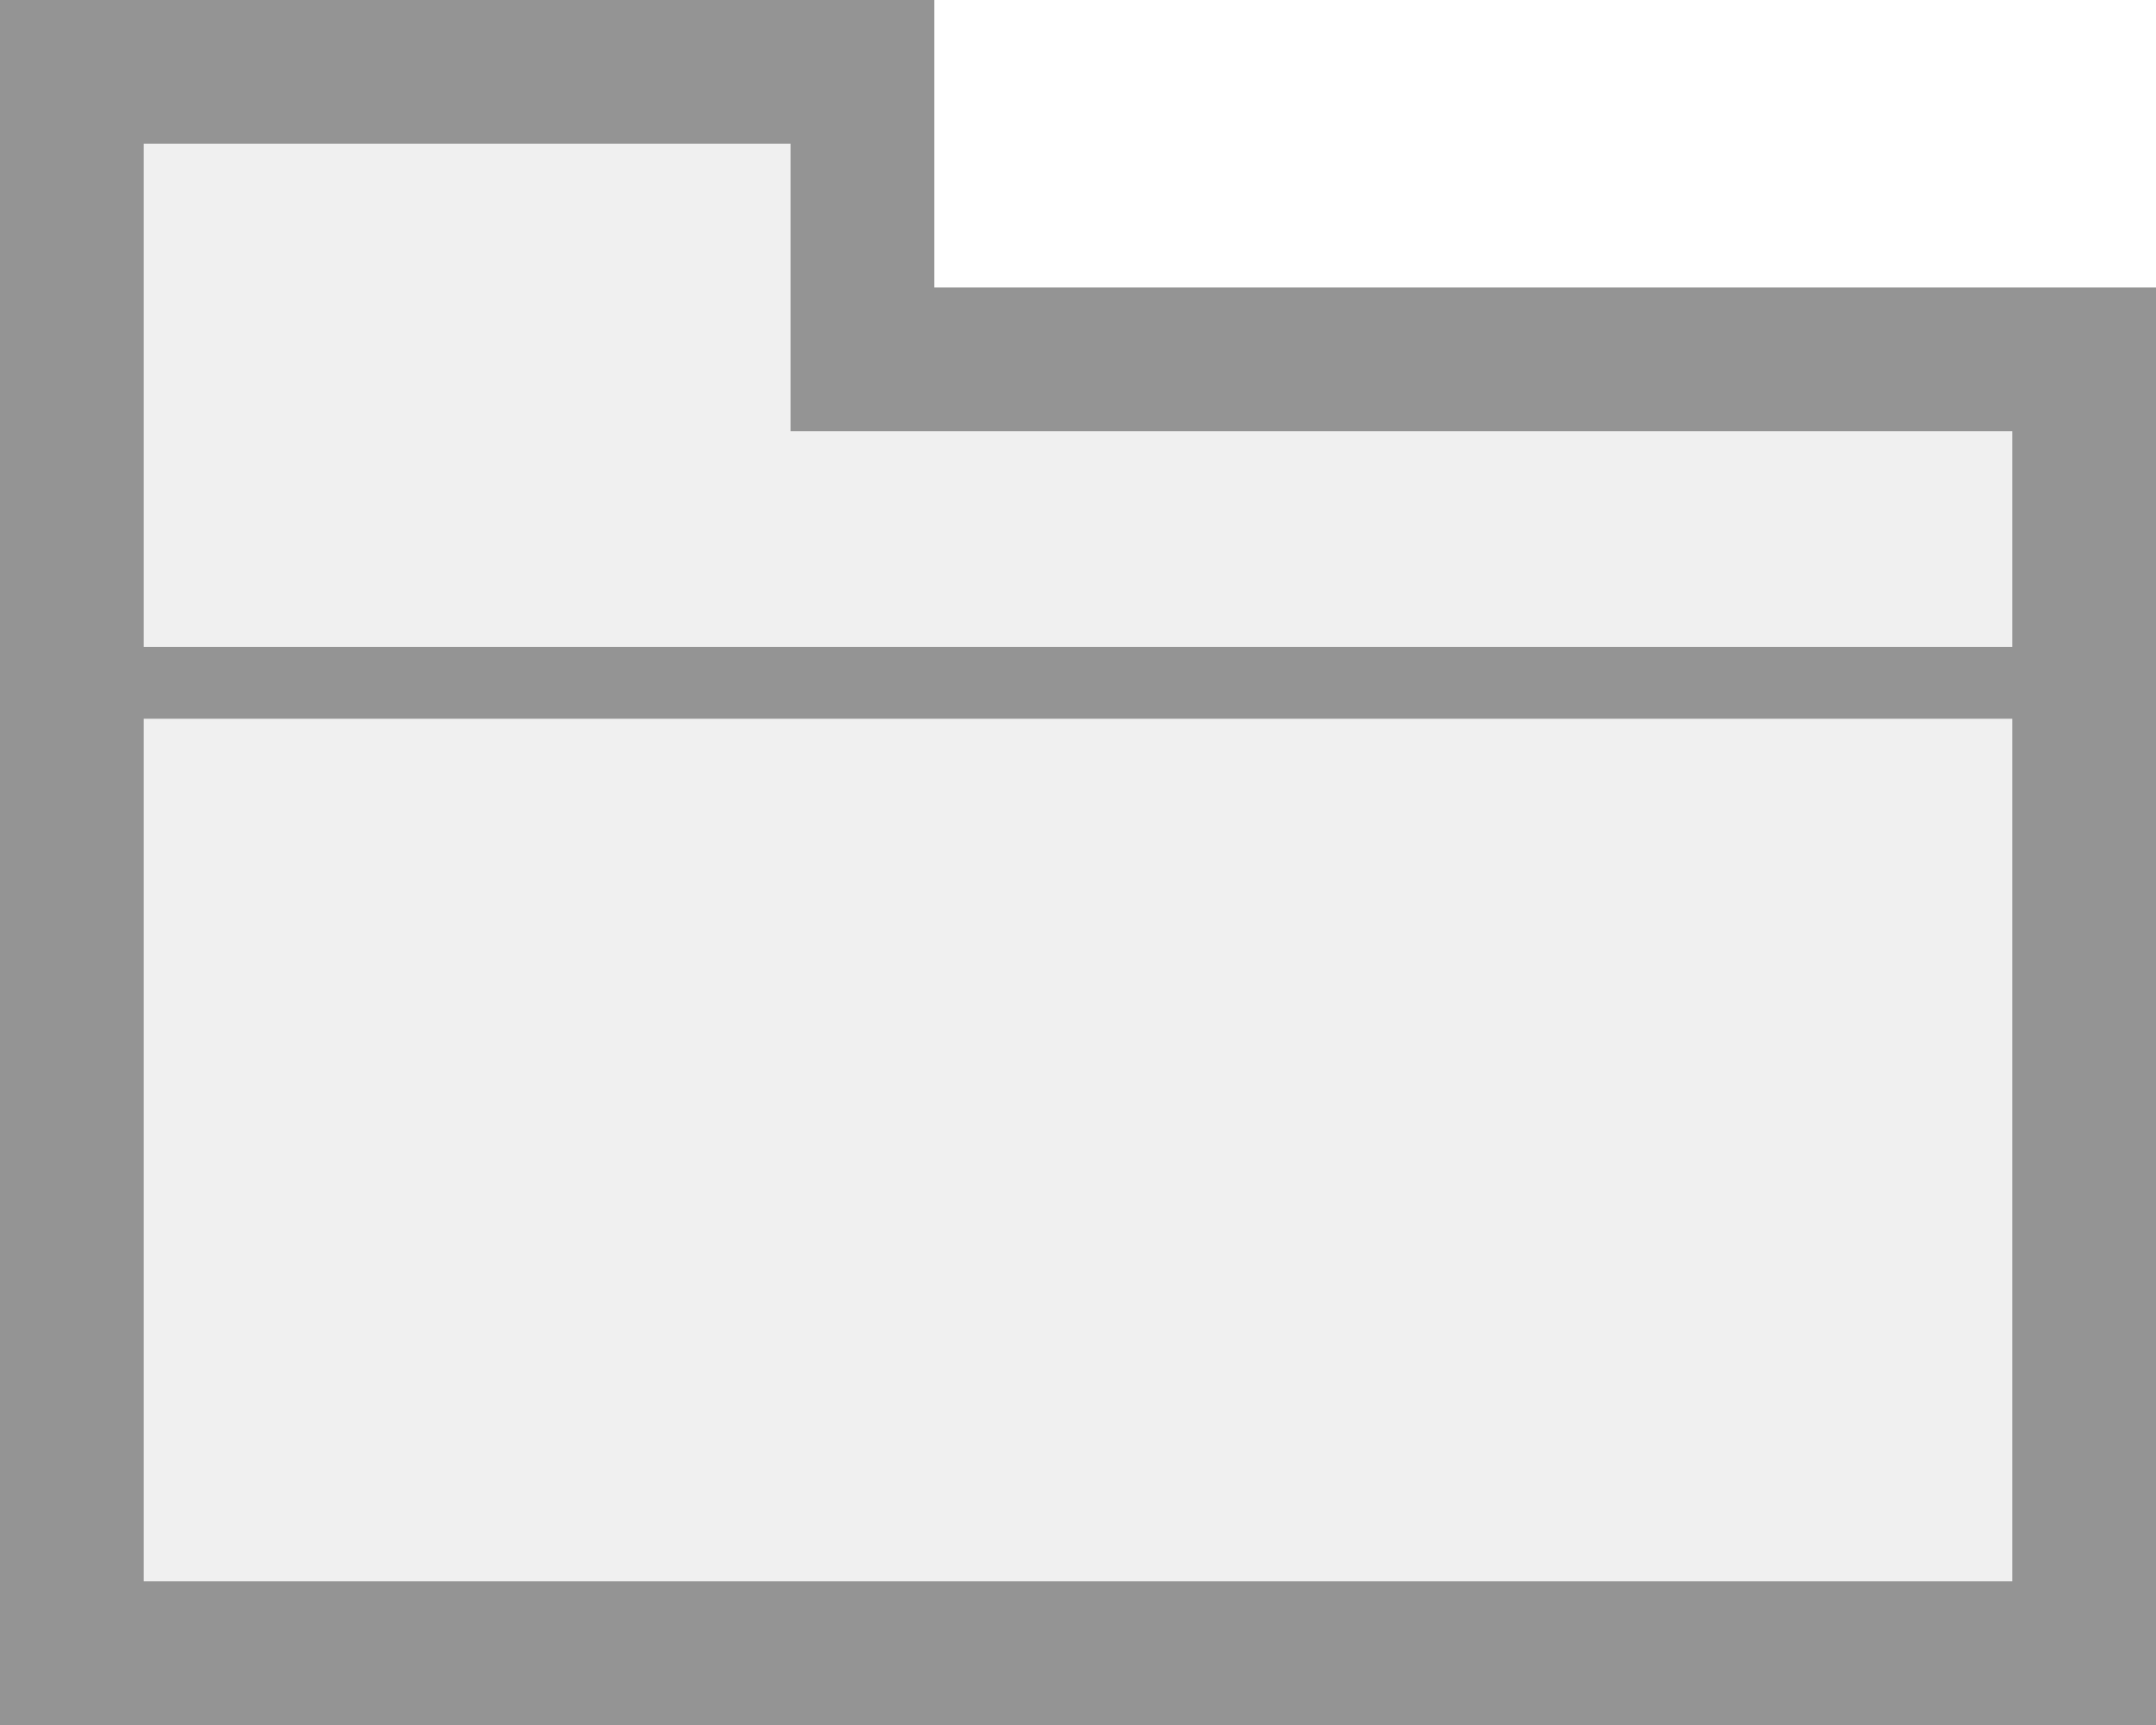
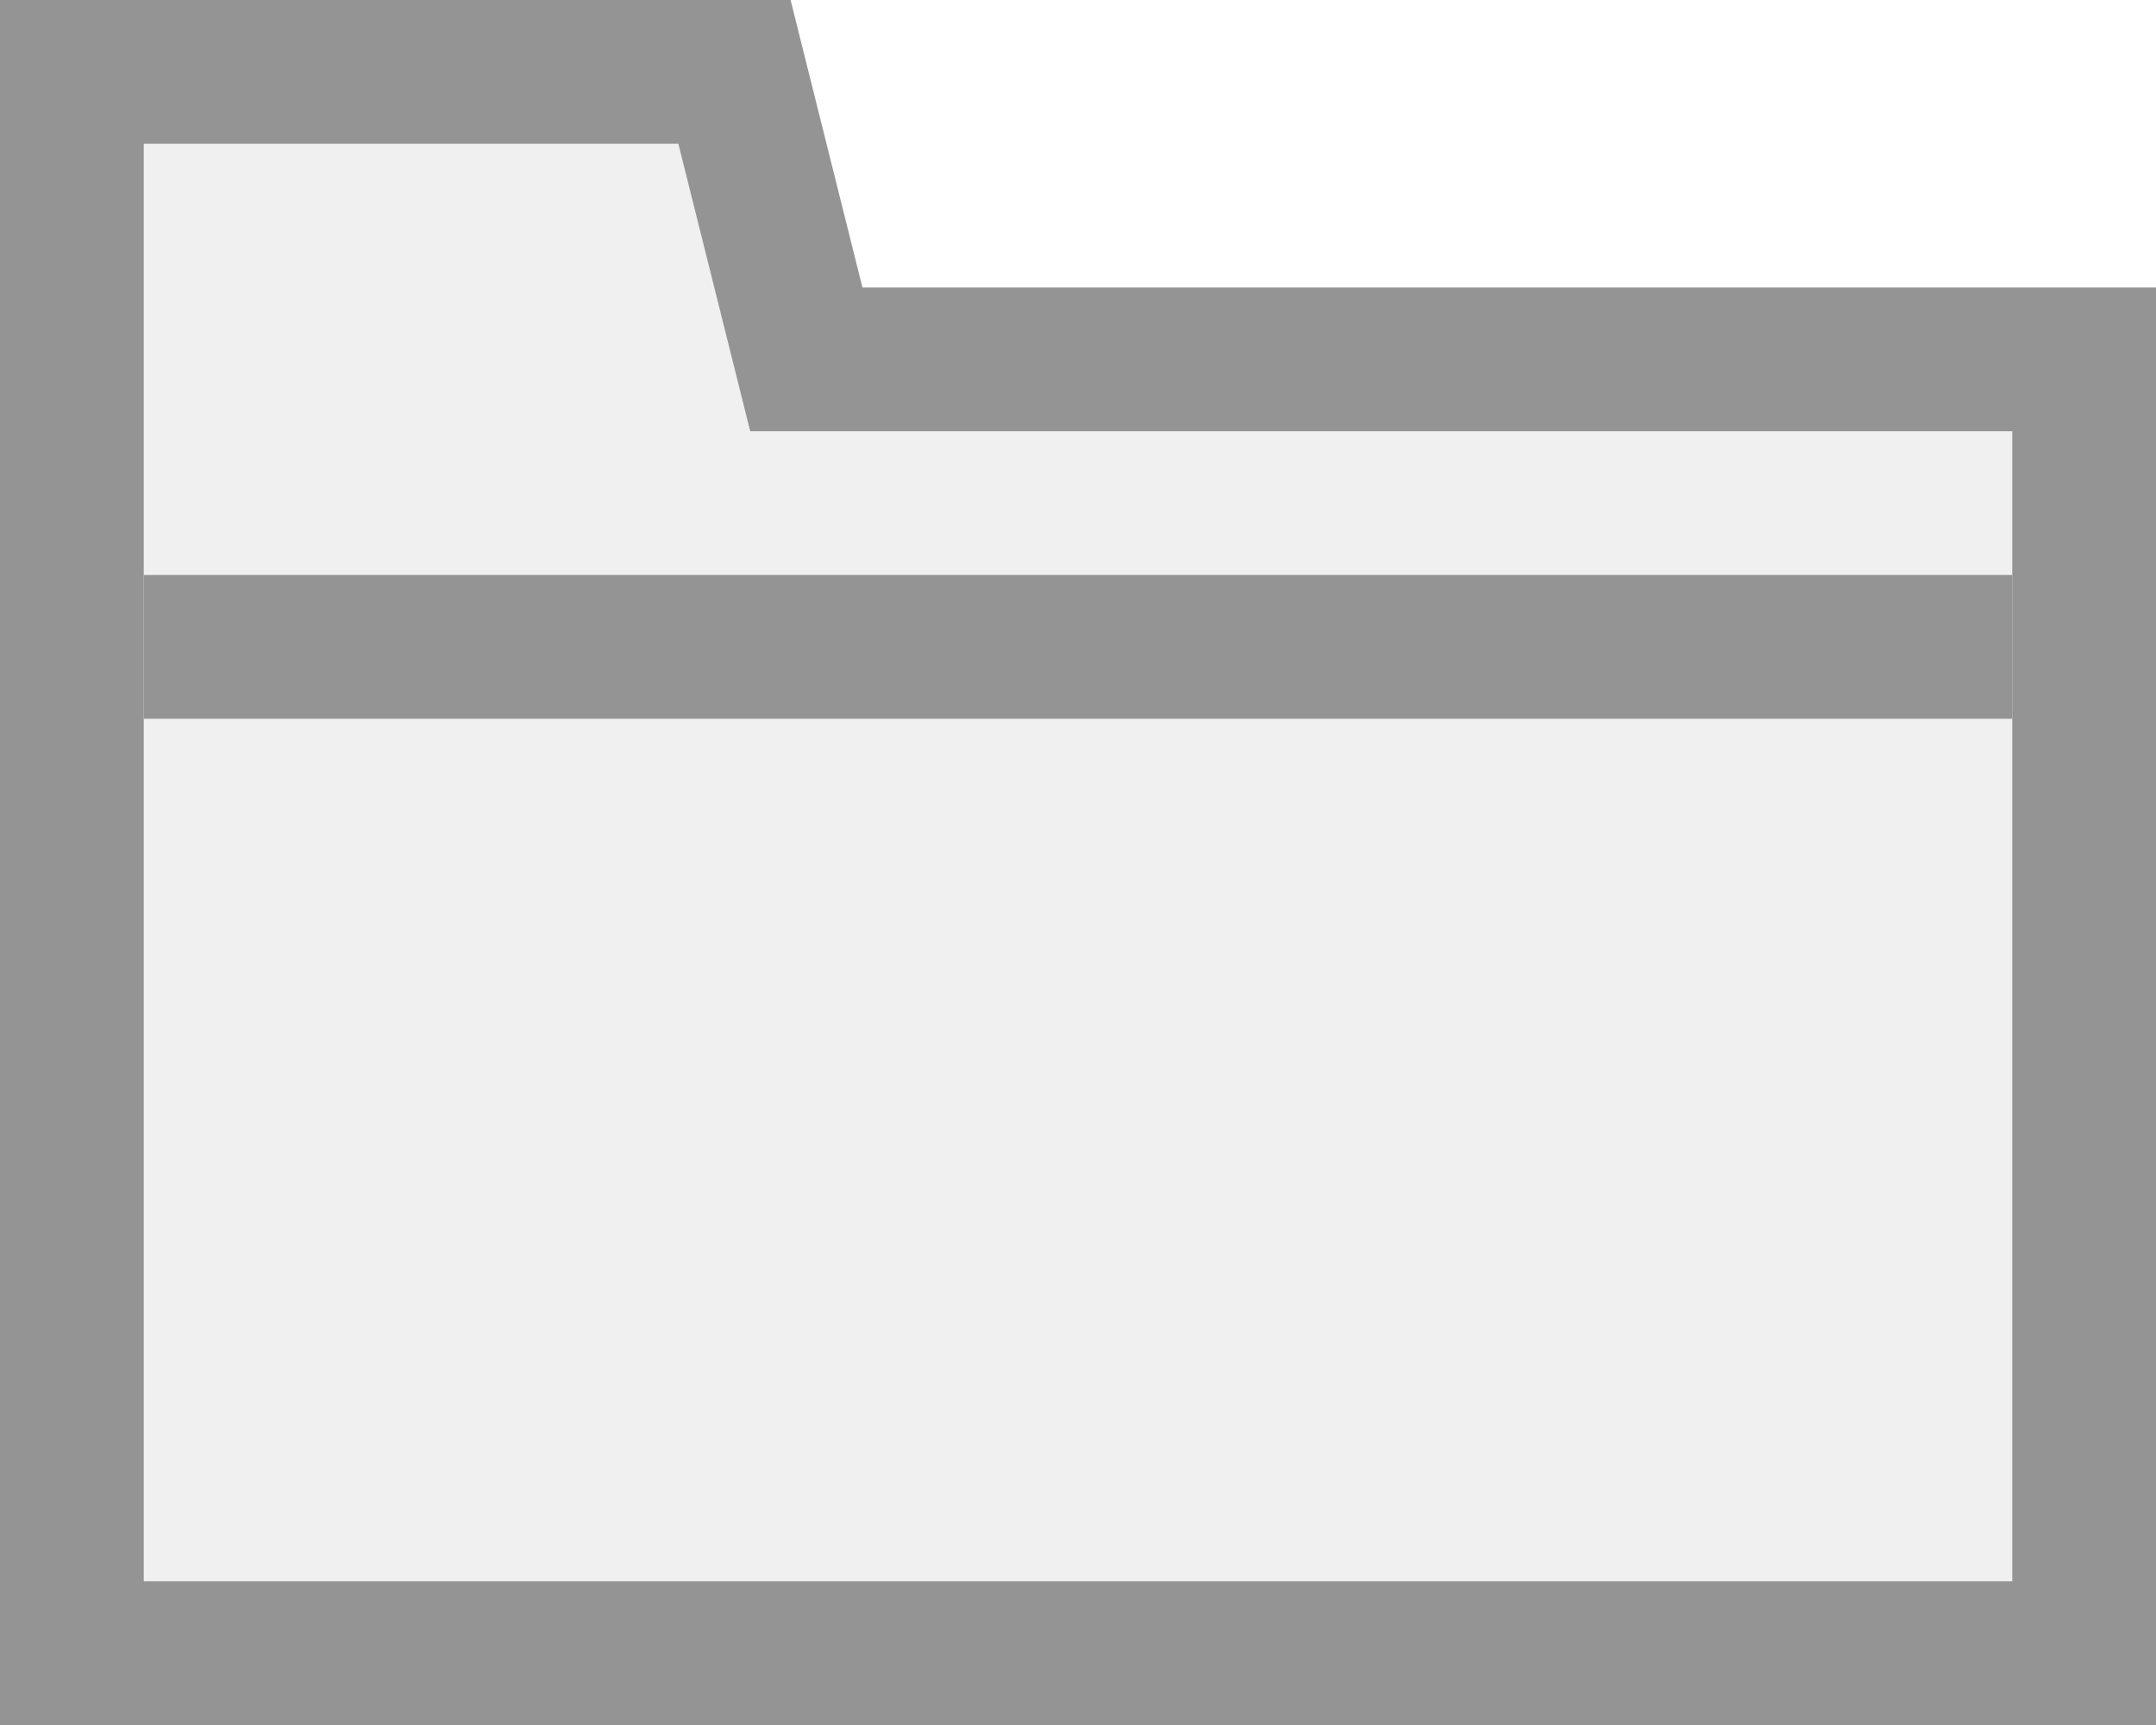
- <svg xmlns="http://www.w3.org/2000/svg" width="30px" height="24px" viewBox="0 0 30 24" version="1.1">
+ <svg xmlns="http://www.w3.org/2000/svg" width="15px" height="12px" viewBox="0 0 15 12" version="1.1">
  <defs />
  <g id="Page-1" stroke="none" stroke-width="1" fill="none" fill-rule="evenodd">
    <g id="light-folder" fill-rule="nonzero">
-       <path d="M12,1 C11.943,1 11.88,1 11.812,1 C10.76,1 10.76,1 9.25,1 C5.779,1 5.557,1 1,1 C1,1.305 1,1.745 1,2.477 C1,4.767 1,4.767 1,7.701 C1,9.807 1,9.807 1,12 C1,16.312 1,16.312 1,19.969 C1,21.551 1,21.551 1,22.723 C1,22.826 1,22.918 1,23 C13.339,23 13.556,23 22,23 C25.458,23 25.458,23 27.75,23 C28.339,23 28.725,23 29,23 C29,15.033 29,14.818 29,9.25 C29,6.607 29,5.624 29,5 C28.879,5 28.735,5 28.562,5 C27.219,5 27.219,5 25.25,5 C20.375,5 20.375,5 13,5 L12,5 L12,1 Z" id="Combined-Shape" stroke="#949494" stroke-width="2" fill="#F0F0F0" />
-       <rect id="Path" fill="#949494" transform="translate(15, 9.5) scale(-1, 1) rotate(-180) translate(-15, -9.5) " x="0" y="9" width="30" height="1" />
+       <path d="M0.5,0.5 C0.5,0.738 0.5,1.11 0.5,1.921 C0.5,3.781 0.5,3.781 0.5,5.999 C0.5,9.934 0.5,10.416 0.5,11.5 C4.757,11.5 4.843,11.5 7.204,11.5 C8.867,11.5 8.867,11.5 11.25,11.5 C12.586,11.5 12.586,11.5 13.252,11.5 C13.694,11.5 13.694,11.5 14.33,11.5 C14.396,11.5 14.452,11.5 14.5,11.5 C14.5,10.887 14.5,10.721 14.5,9.824 C14.5,6.997 14.5,6.997 14.5,4.605 C14.5,3.263 14.5,2.842 14.5,2.5 C14.224,2.5 13.76,2.5 12.717,2.5 C10.098,2.5 10.098,2.5 6,2.5 L5.61,2.5 L5.11,0.5 C4.356,0.5 3.985,0.5 1.231,0.5 C0.846,0.5 0.699,0.5 0.5,0.5 Z" id="Combined-Shape" stroke="#949494" fill="#F0F0F0" />
+       <rect id="Path" fill="#949494" transform="translate(7.5, 4.5) scale(-1, 1) rotate(-180) translate(-7.5, -4.5) " x="1" y="4" width="13" height="1" />
    </g>
  </g>
</svg>
